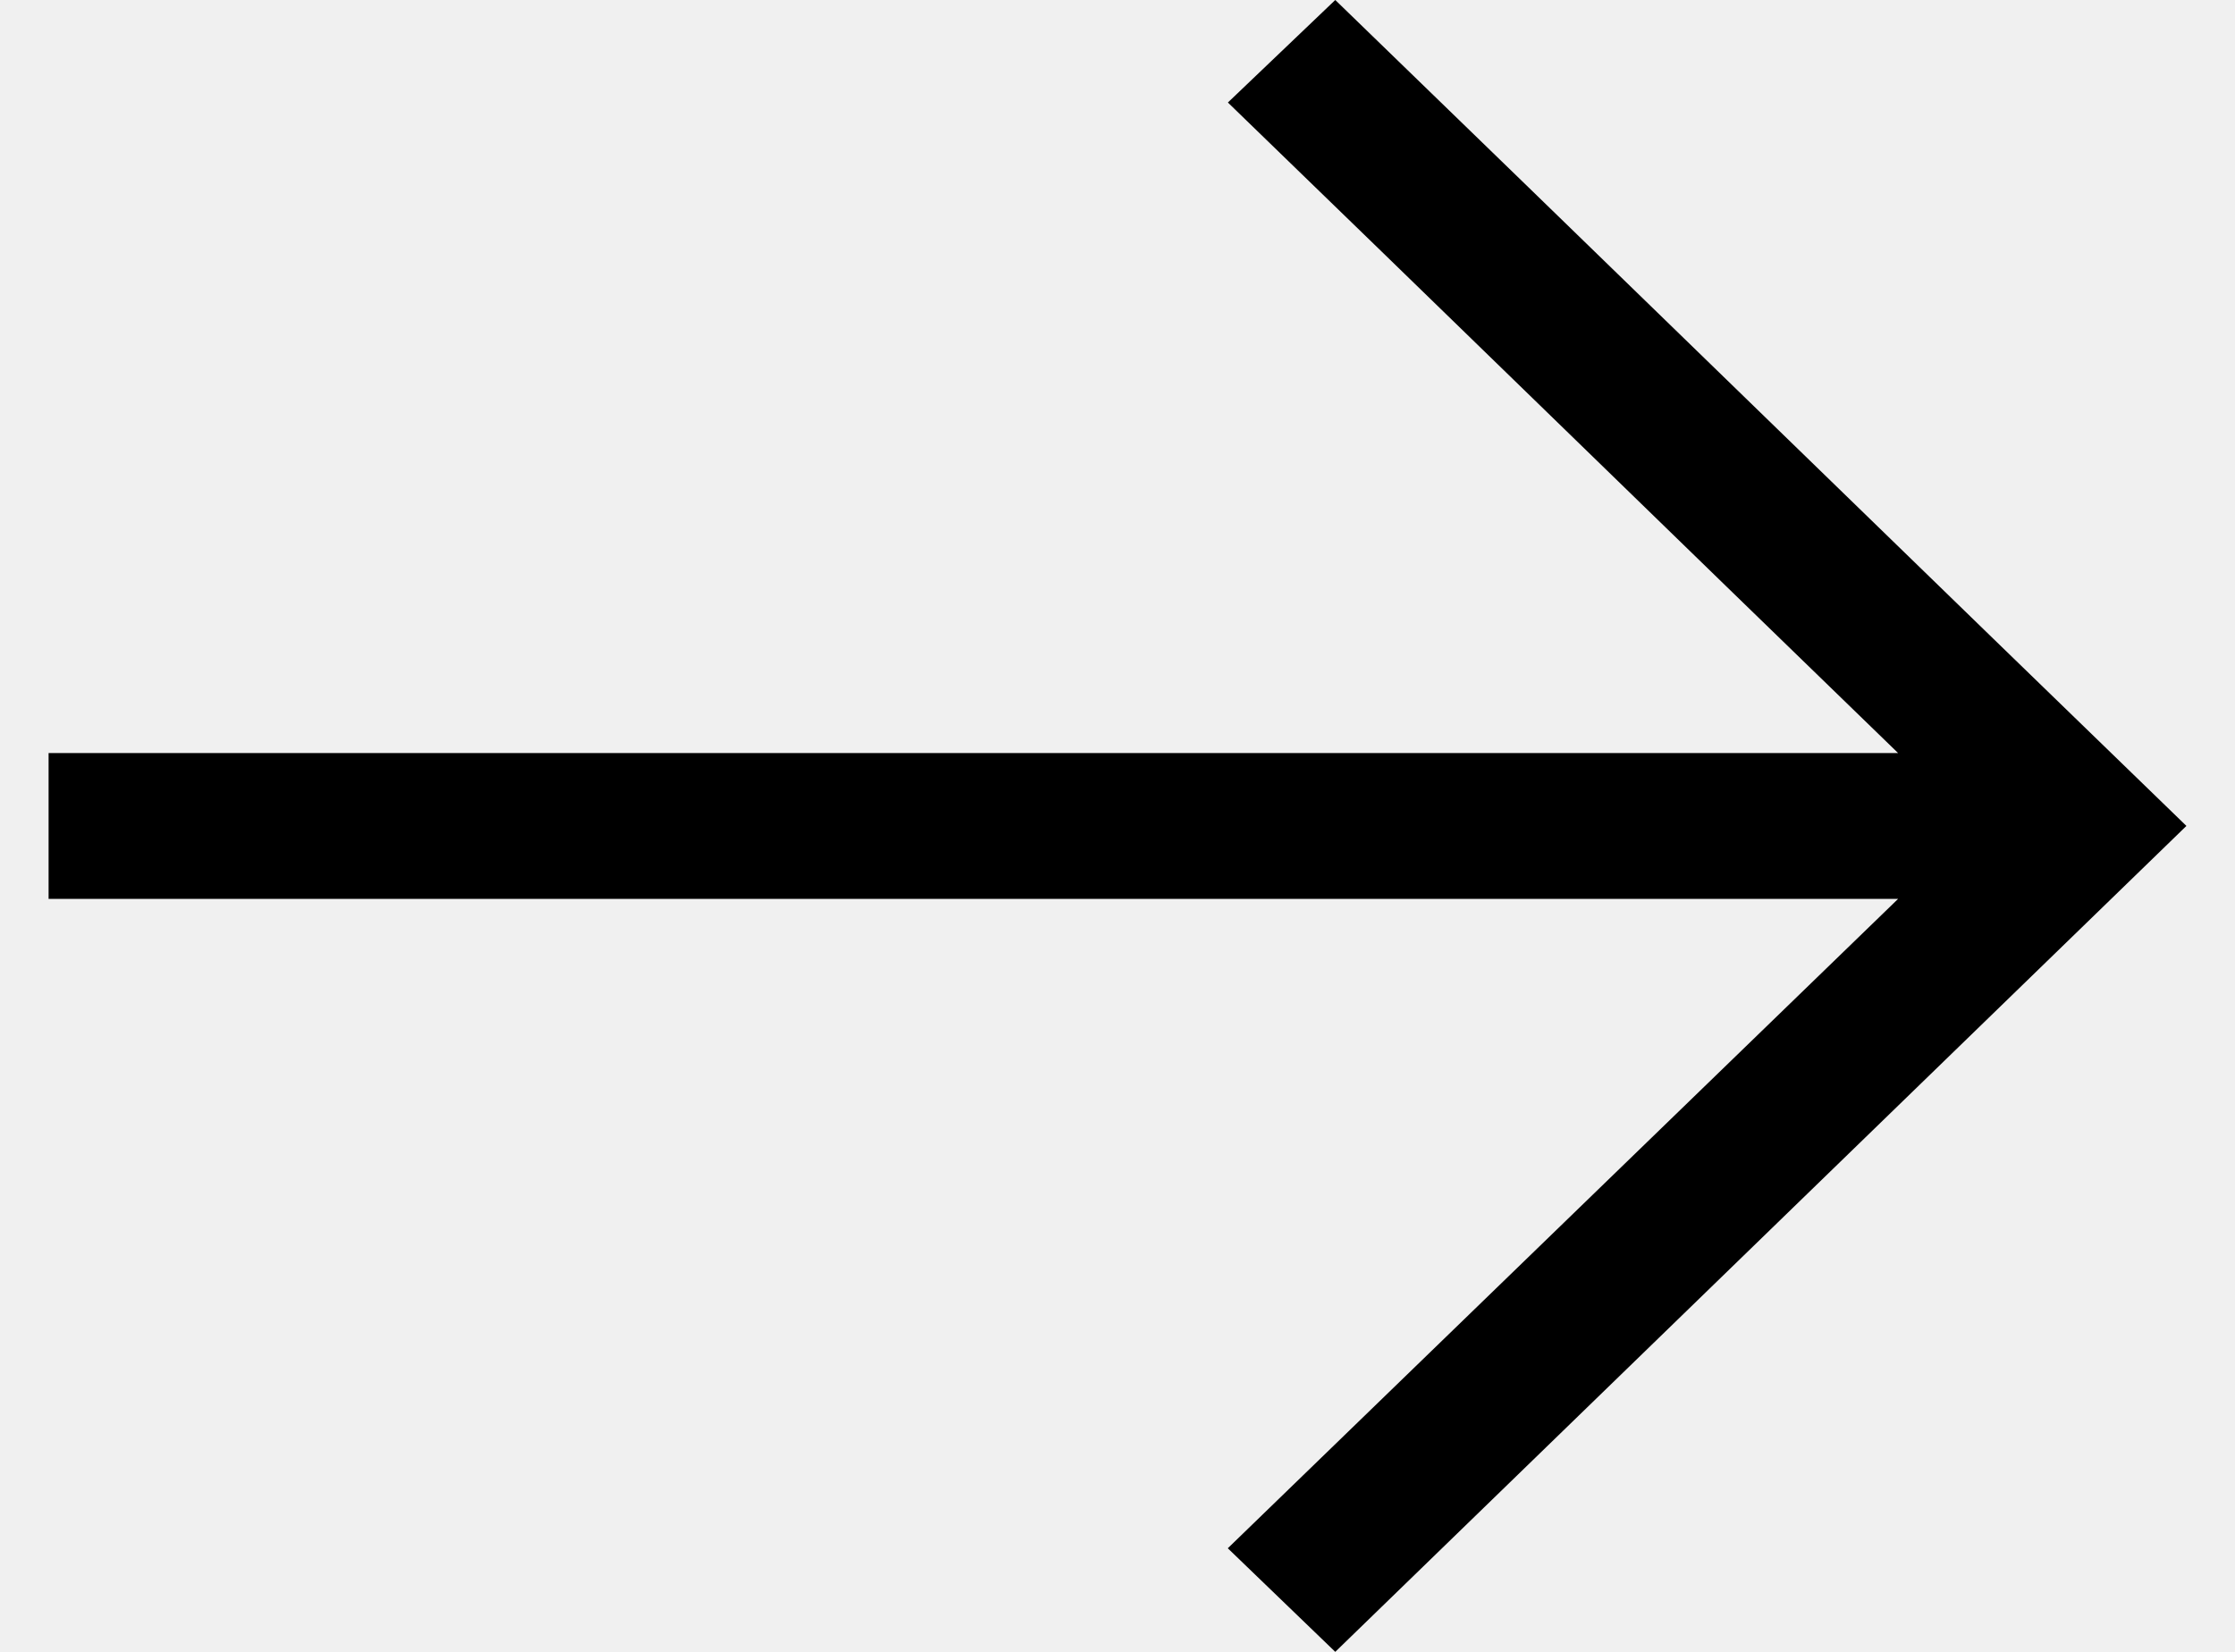
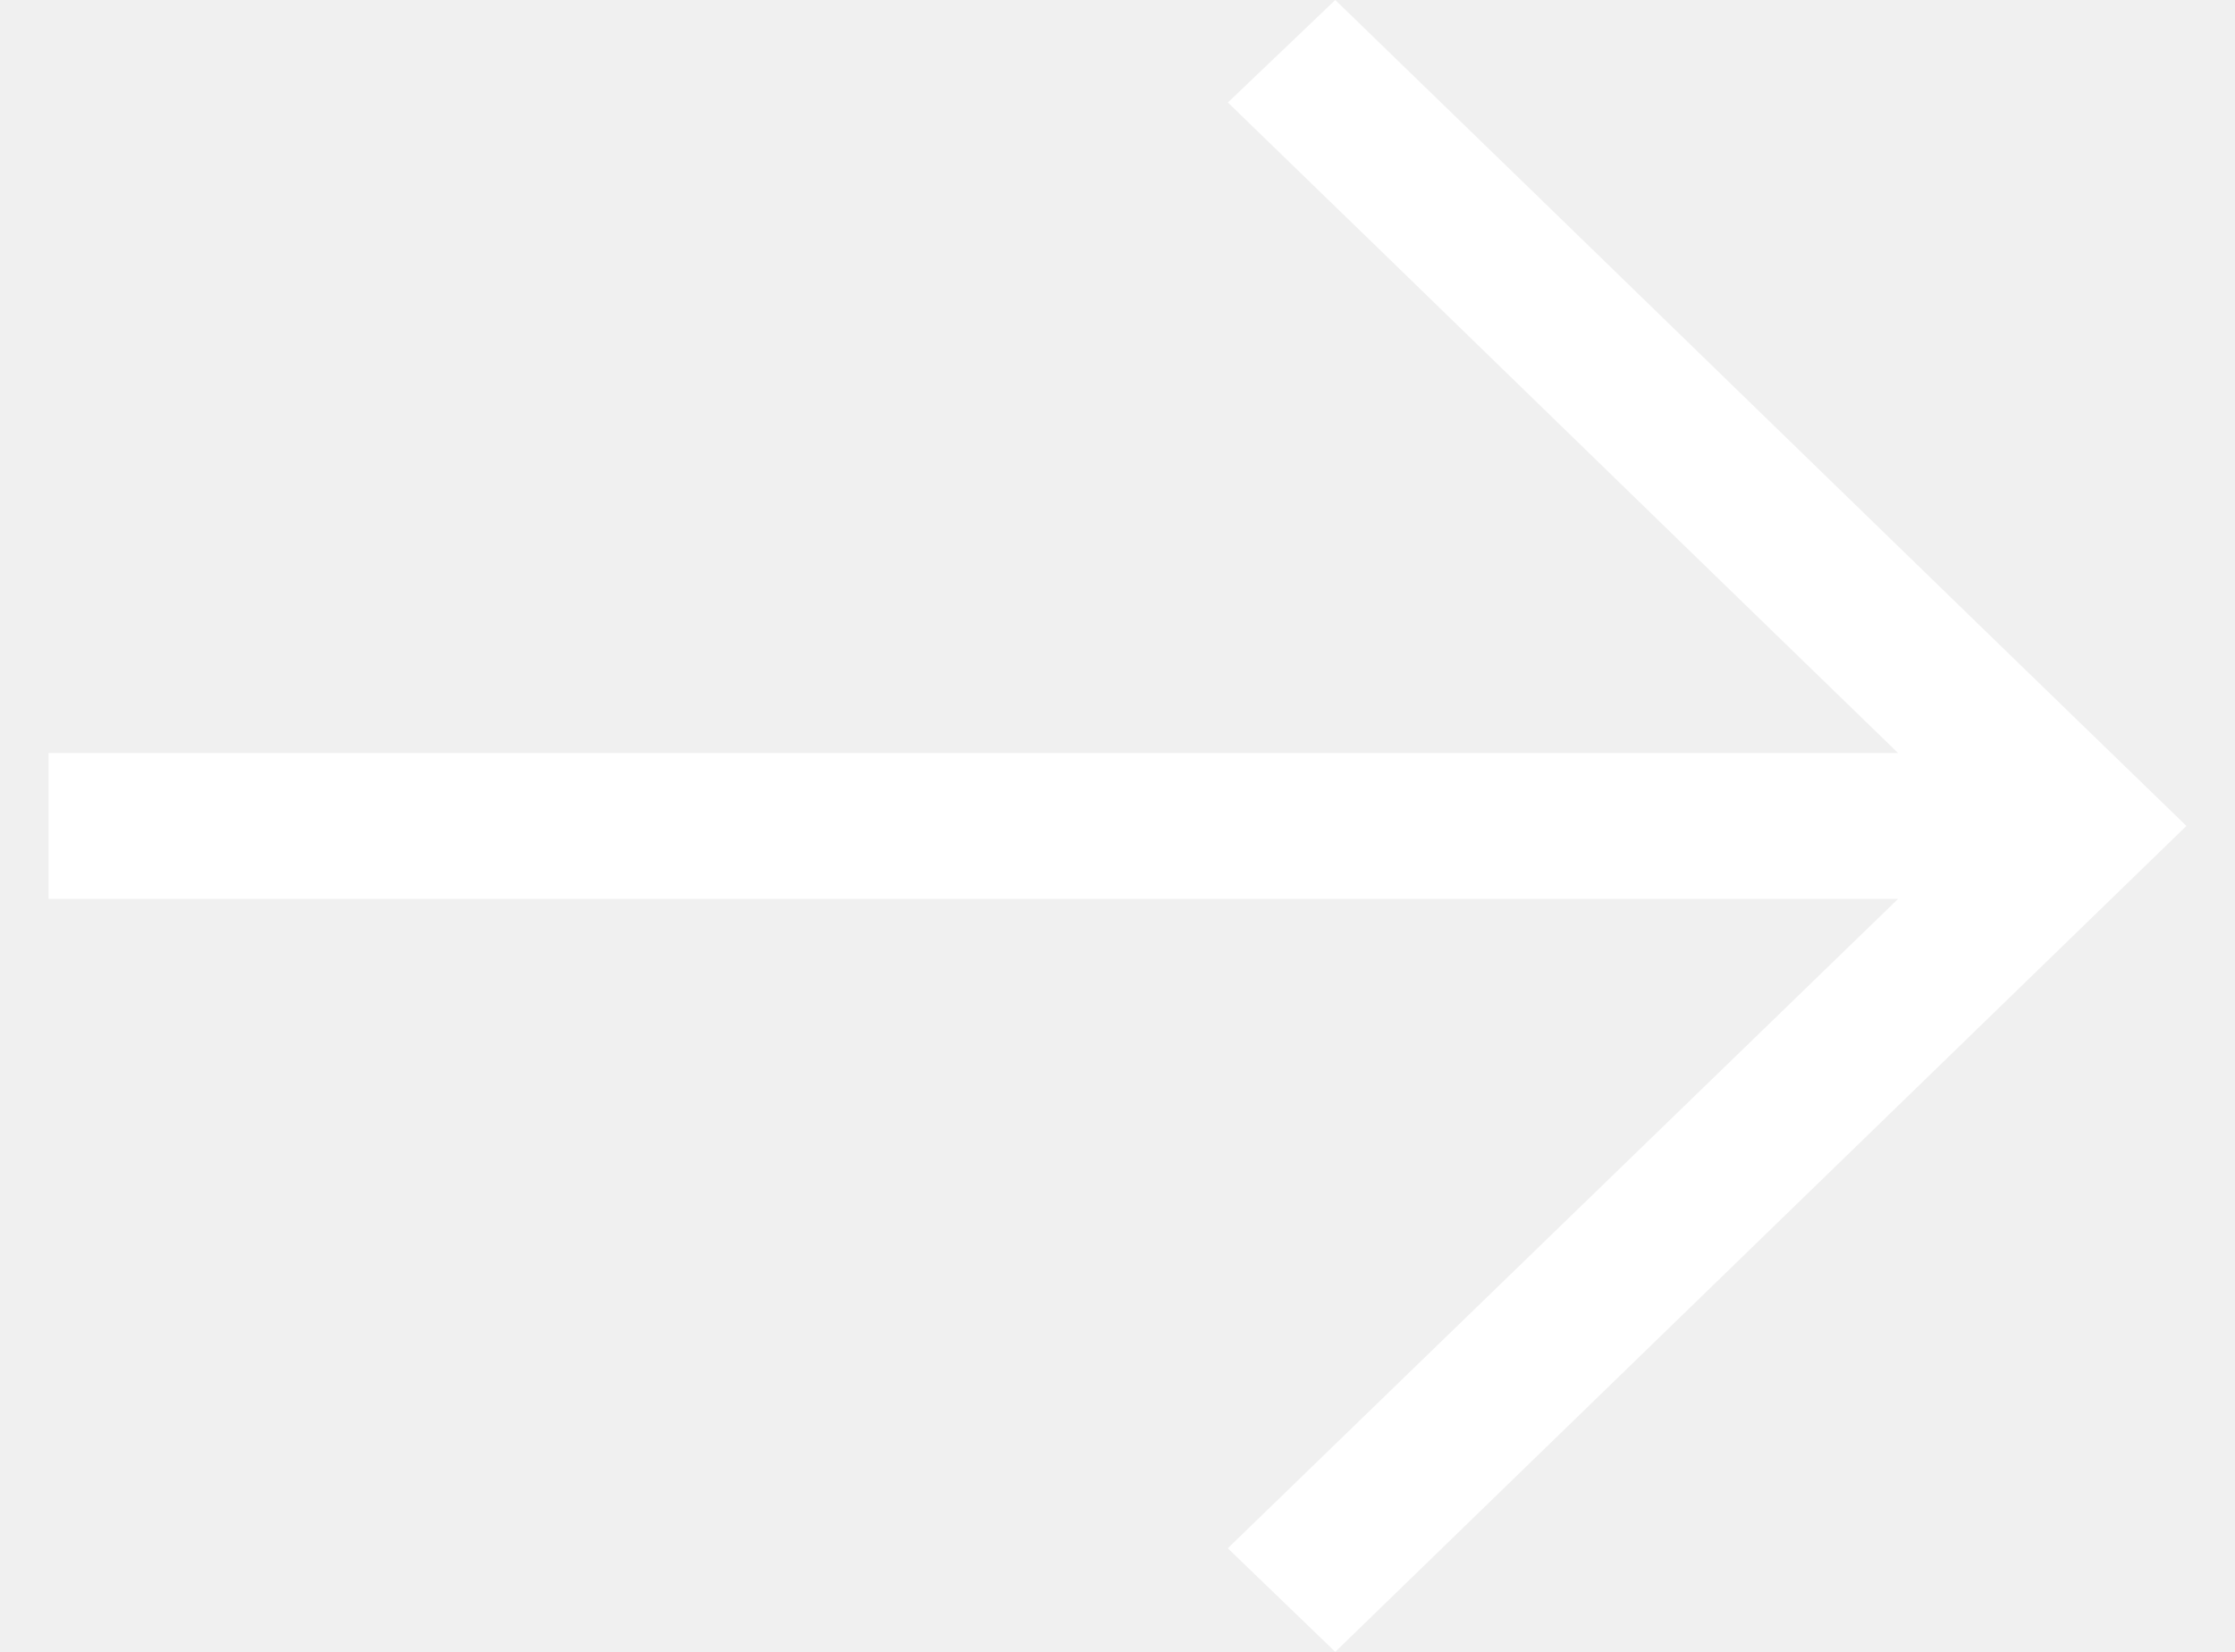
<svg xmlns="http://www.w3.org/2000/svg" width="23" height="17" viewBox="0 0 23 17" fill="none">
-   <path d="M13.741 17L22.5 8.5C20.303 6.374 15.938 2.126 13.741 0L12.636 1.055C14.612 2.967 17.226 5.515 19.533 7.75H0.5L0.5 9.251H19.533L12.635 15.934L13.741 17Z" fill="black" />
+   <path d="M13.741 17L22.5 8.5C20.303 6.374 15.938 2.126 13.741 0L12.636 1.055C14.612 2.967 17.226 5.515 19.533 7.75H0.5L0.5 9.251H19.533L12.635 15.934L13.741 17Z" fill="white" />
</svg>
